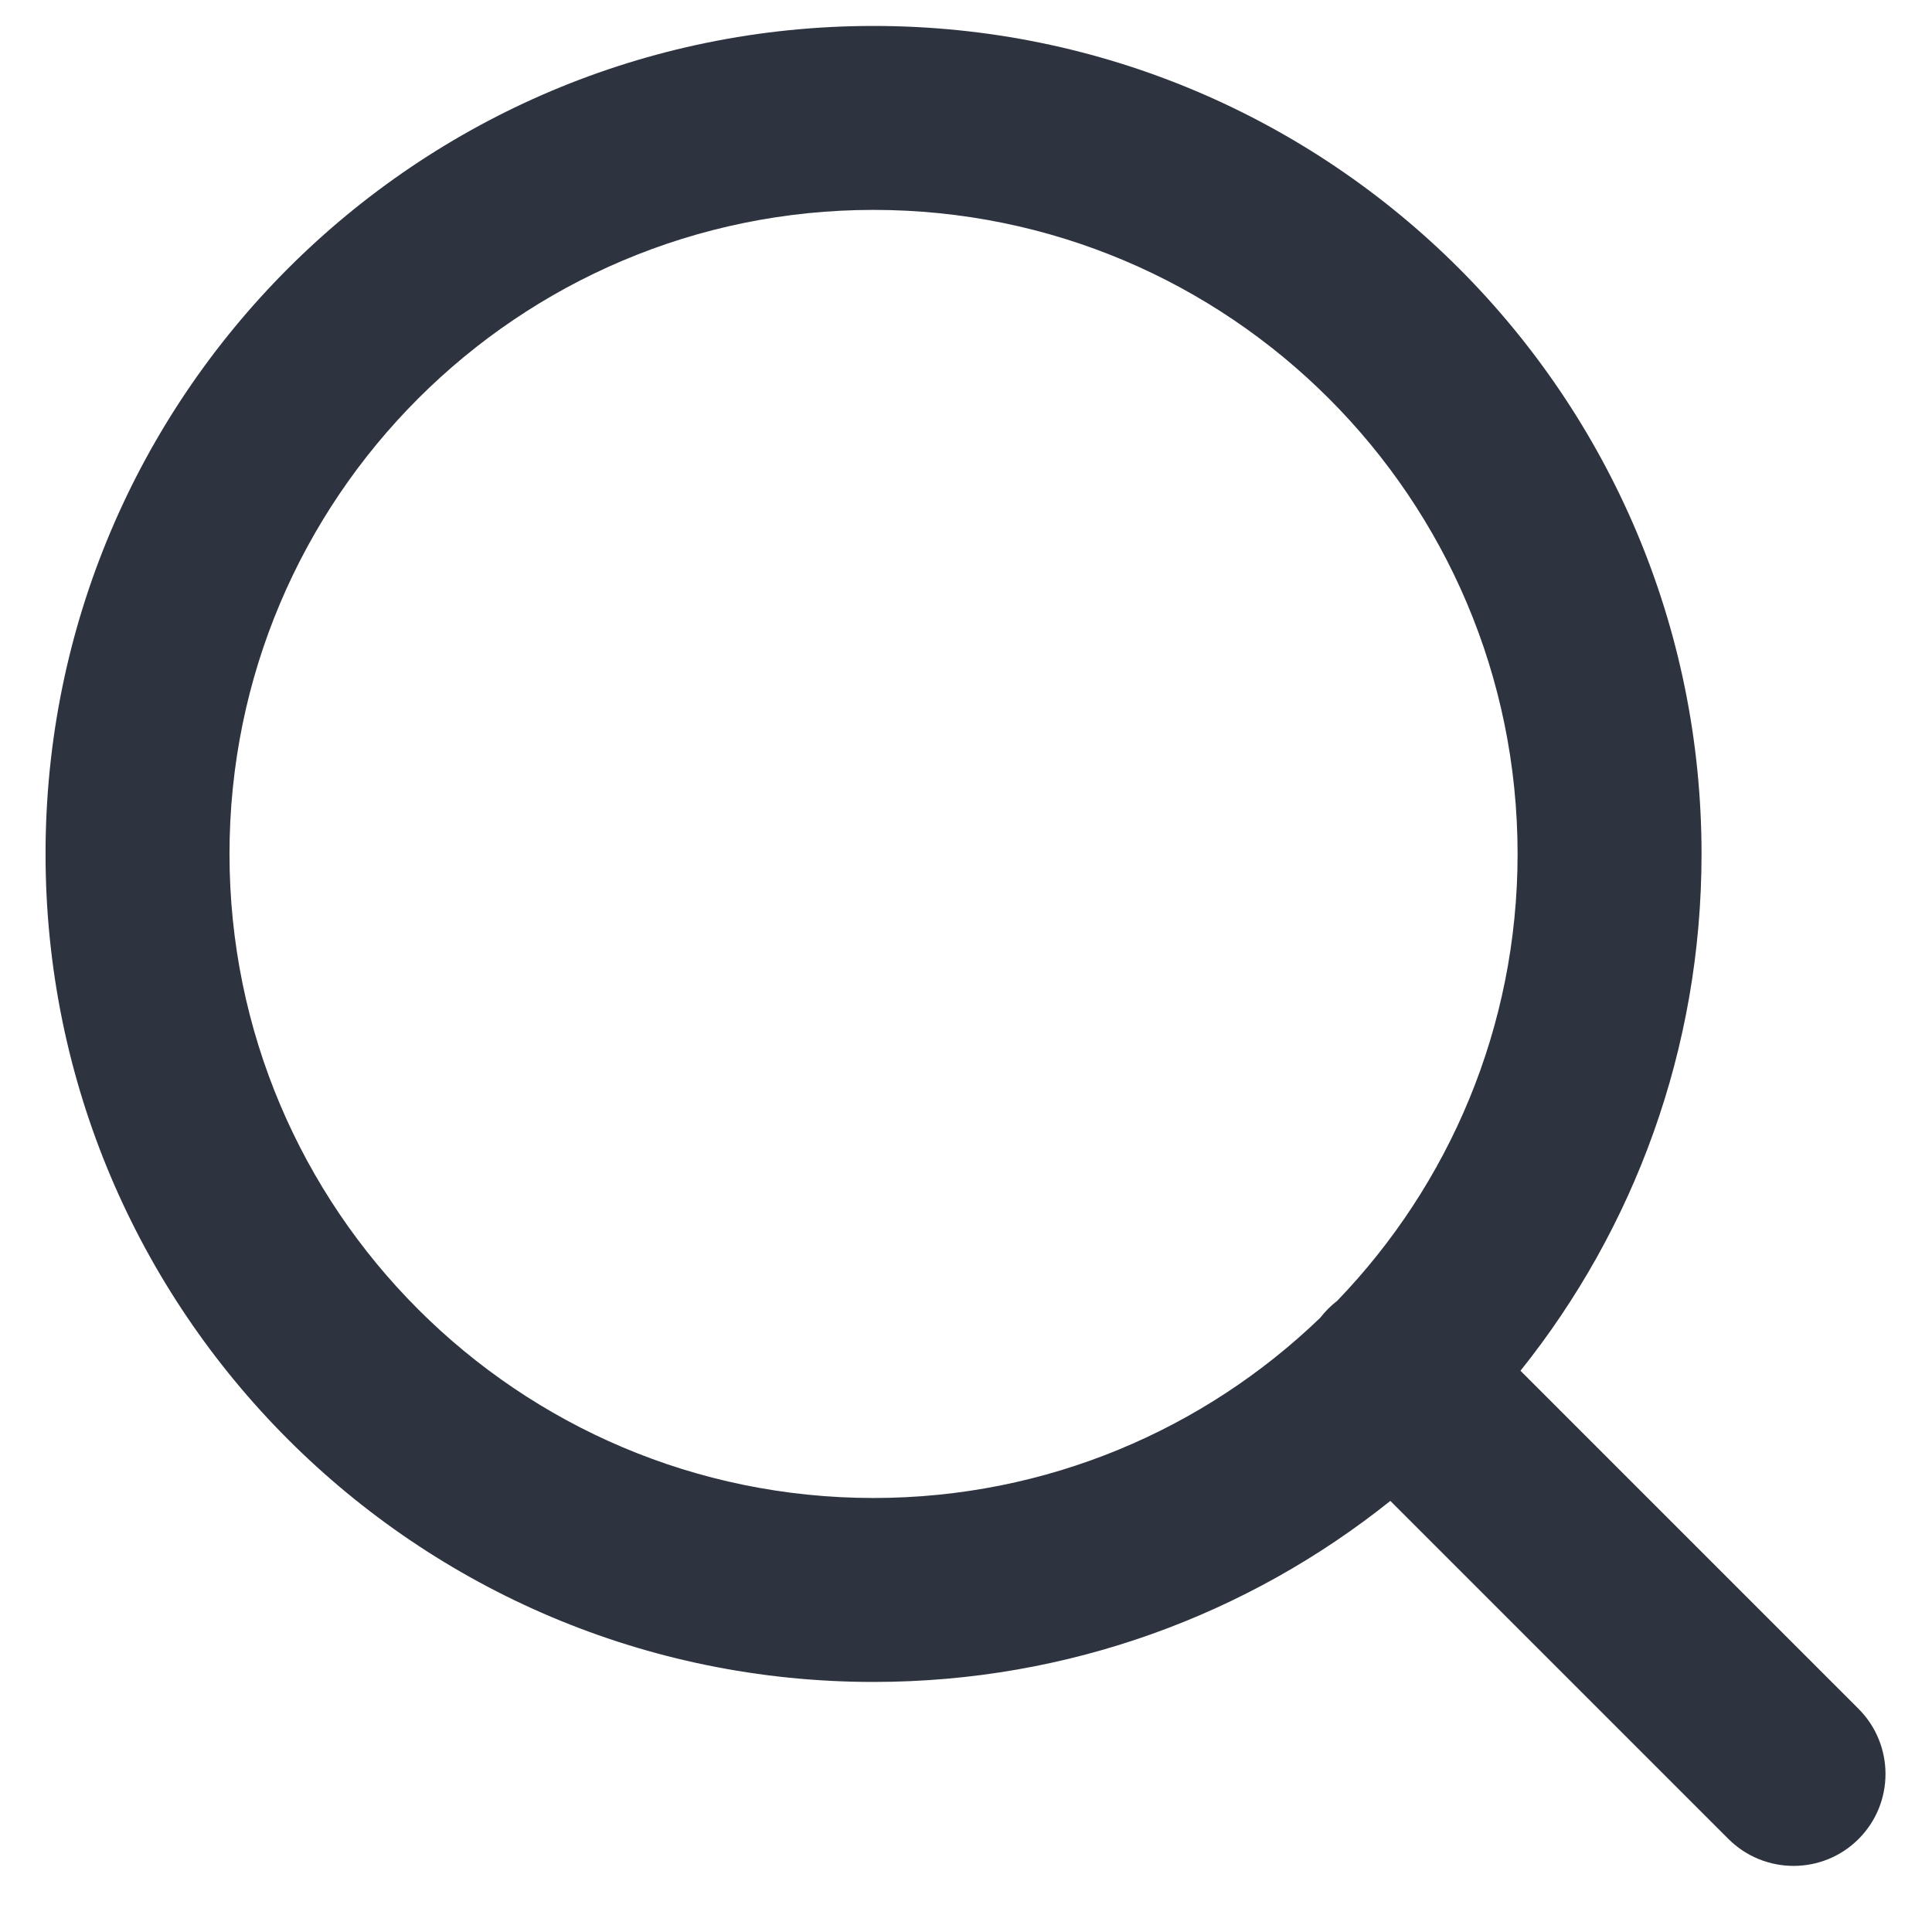
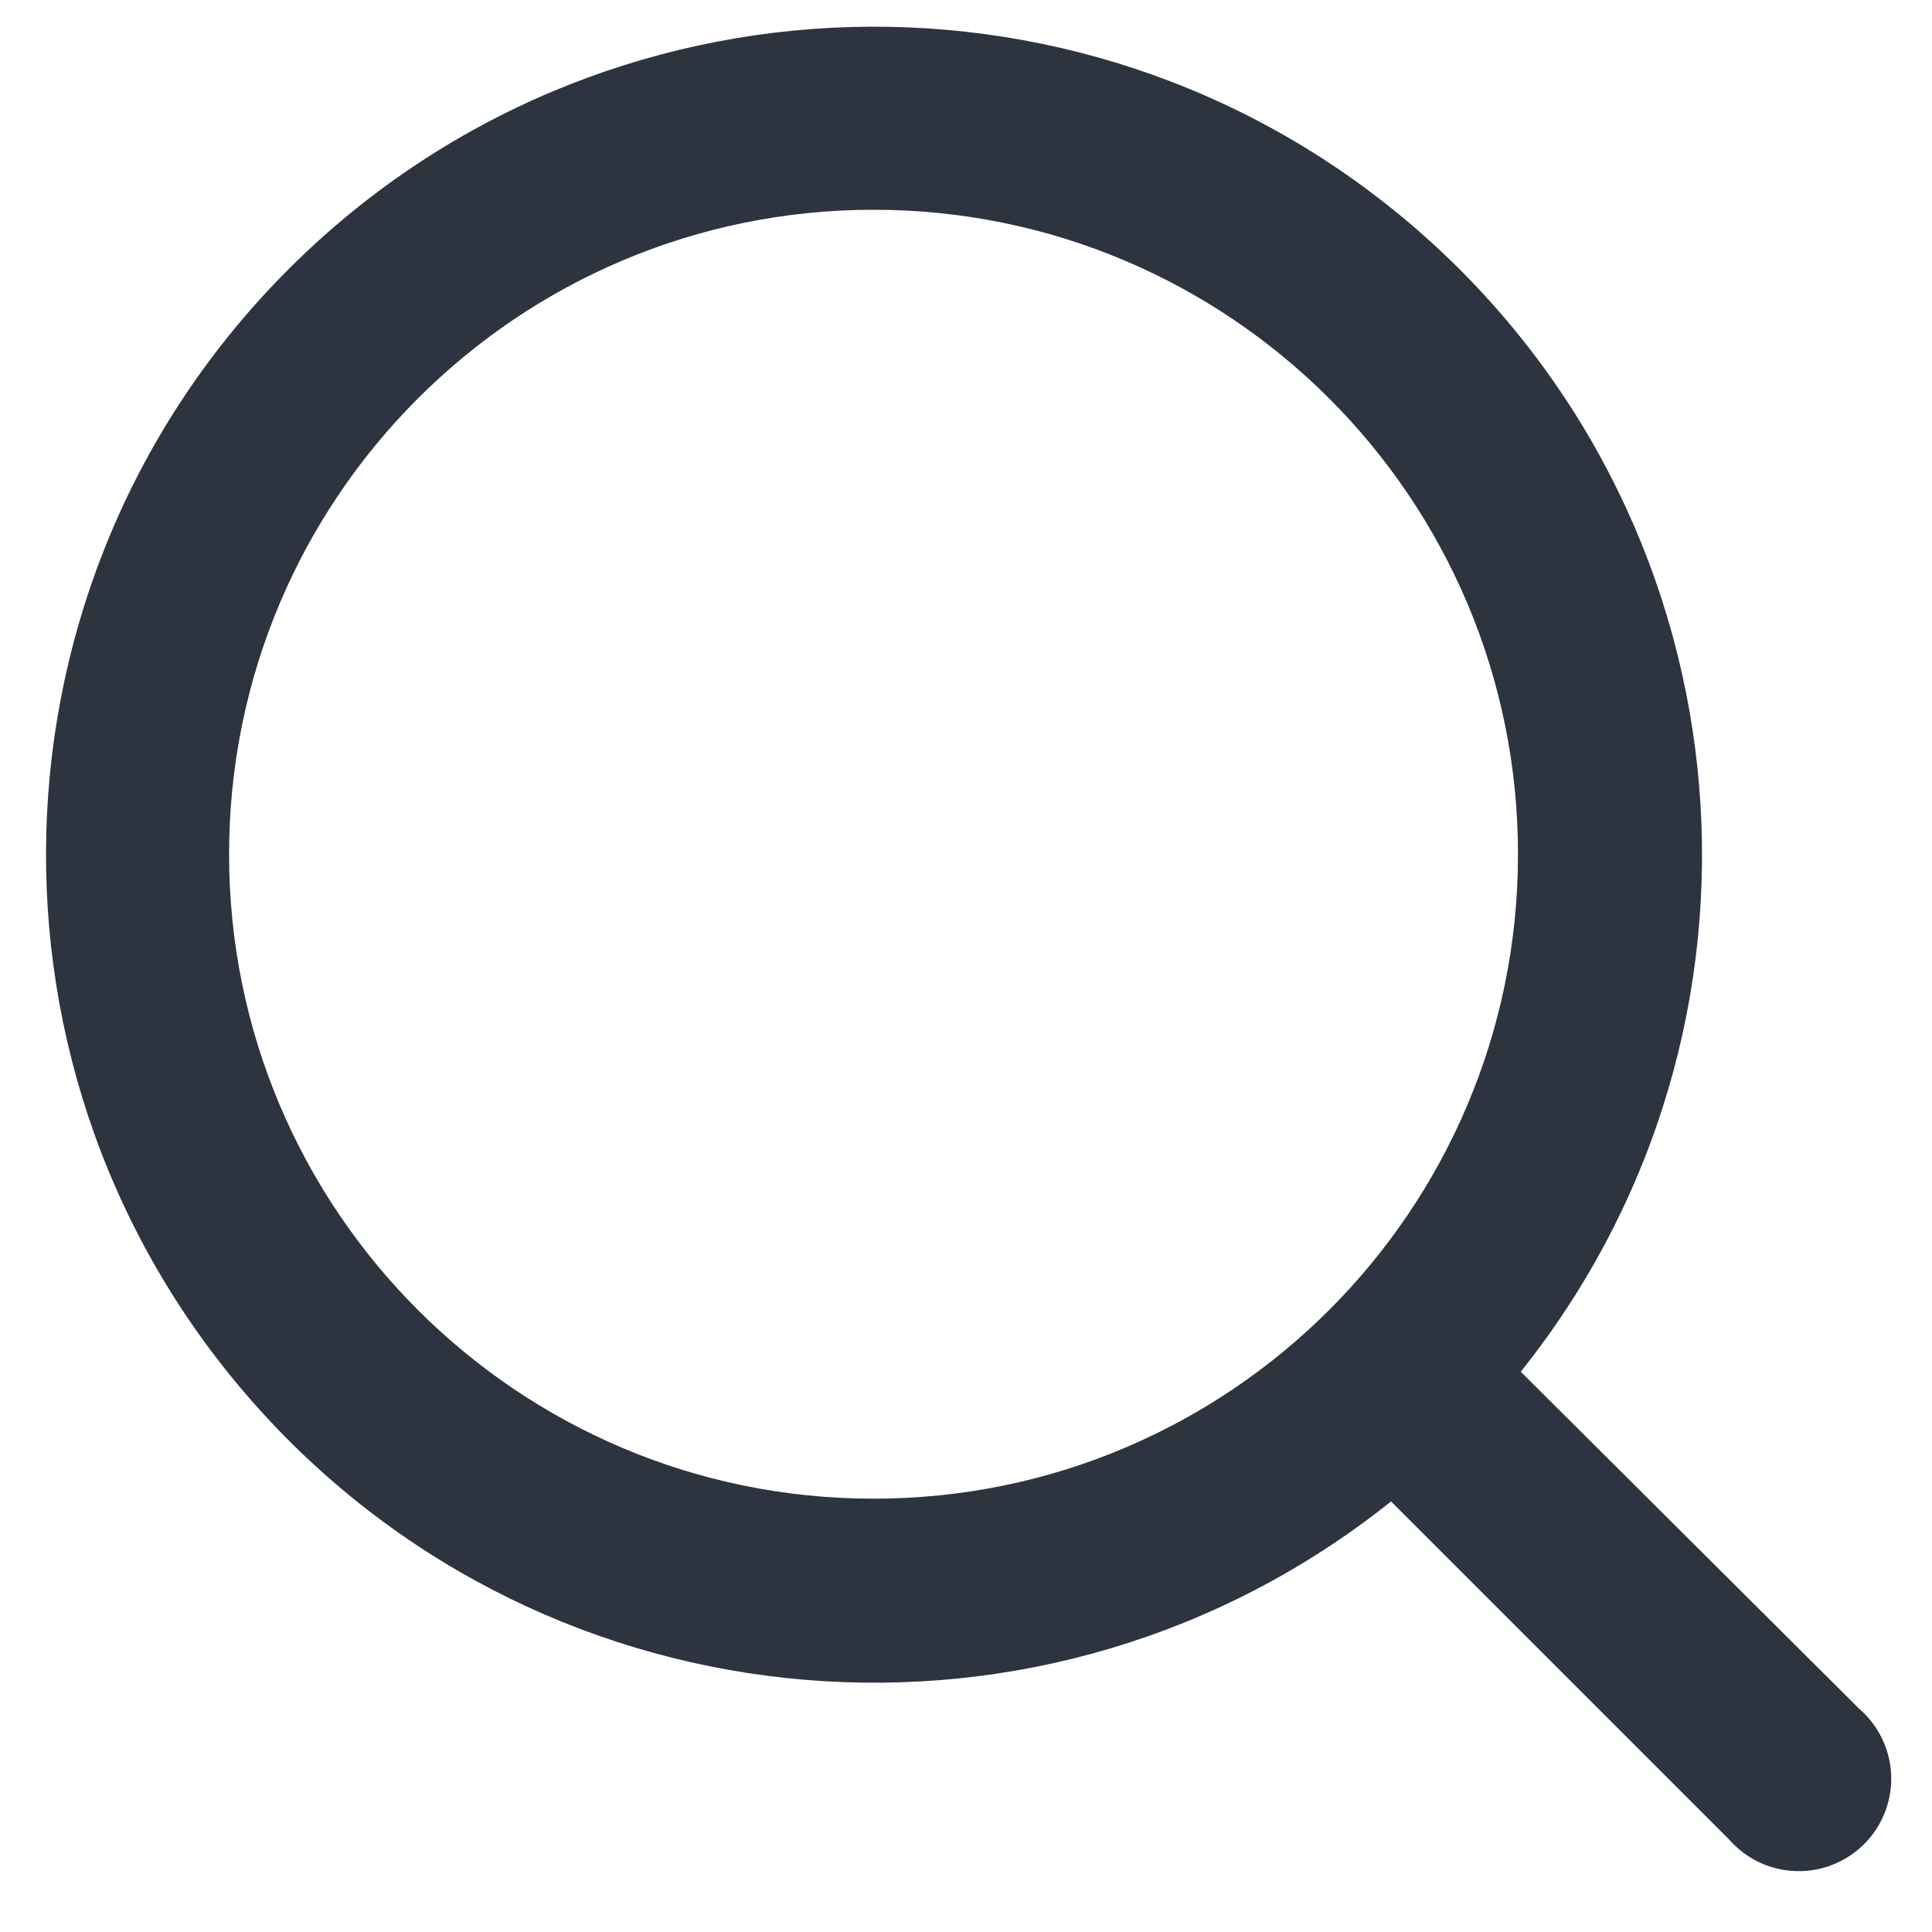
- <svg xmlns="http://www.w3.org/2000/svg" width="14" height="14" viewBox="0 0 14 14" fill="none">
-   <path fill-rule="evenodd" clip-rule="evenodd" d="M1.663 6.188C1.663 3.611 3.753 1.521 6.33 1.521C8.907 1.521 10.997 3.611 10.997 6.188C10.997 7.445 10.499 8.586 9.691 9.425C9.668 9.443 9.646 9.462 9.625 9.483C9.604 9.504 9.585 9.526 9.567 9.549C8.728 10.357 7.587 10.855 6.33 10.855C3.753 10.855 1.663 8.765 1.663 6.188ZM10.075 10.876C9.049 11.697 7.747 12.188 6.33 12.188C3.016 12.188 0.33 9.502 0.33 6.188C0.33 2.874 3.016 0.188 6.33 0.188C9.644 0.188 12.33 2.874 12.33 6.188C12.33 7.605 11.839 8.907 11.018 9.933L13.468 12.383C13.728 12.644 13.728 13.066 13.468 13.326C13.208 13.586 12.786 13.586 12.525 13.326L10.075 10.876Z" fill="#2D3440" />
+ <svg xmlns="http://www.w3.org/2000/svg" width="14" height="14" fill="none">
+   <path fill-rule="evenodd" clip-rule="evenodd" d="M1.66 6.19a4.67 4.67 0 1 1 9.34 0 4.67 4.67 0 0 1-9.34 0Zm8.42 4.69a6 6 0 1 1 .94-.94l2.45 2.44a.67.67 0 1 1-.94.95l-2.45-2.45Z" fill="#2D3440" />
</svg>
